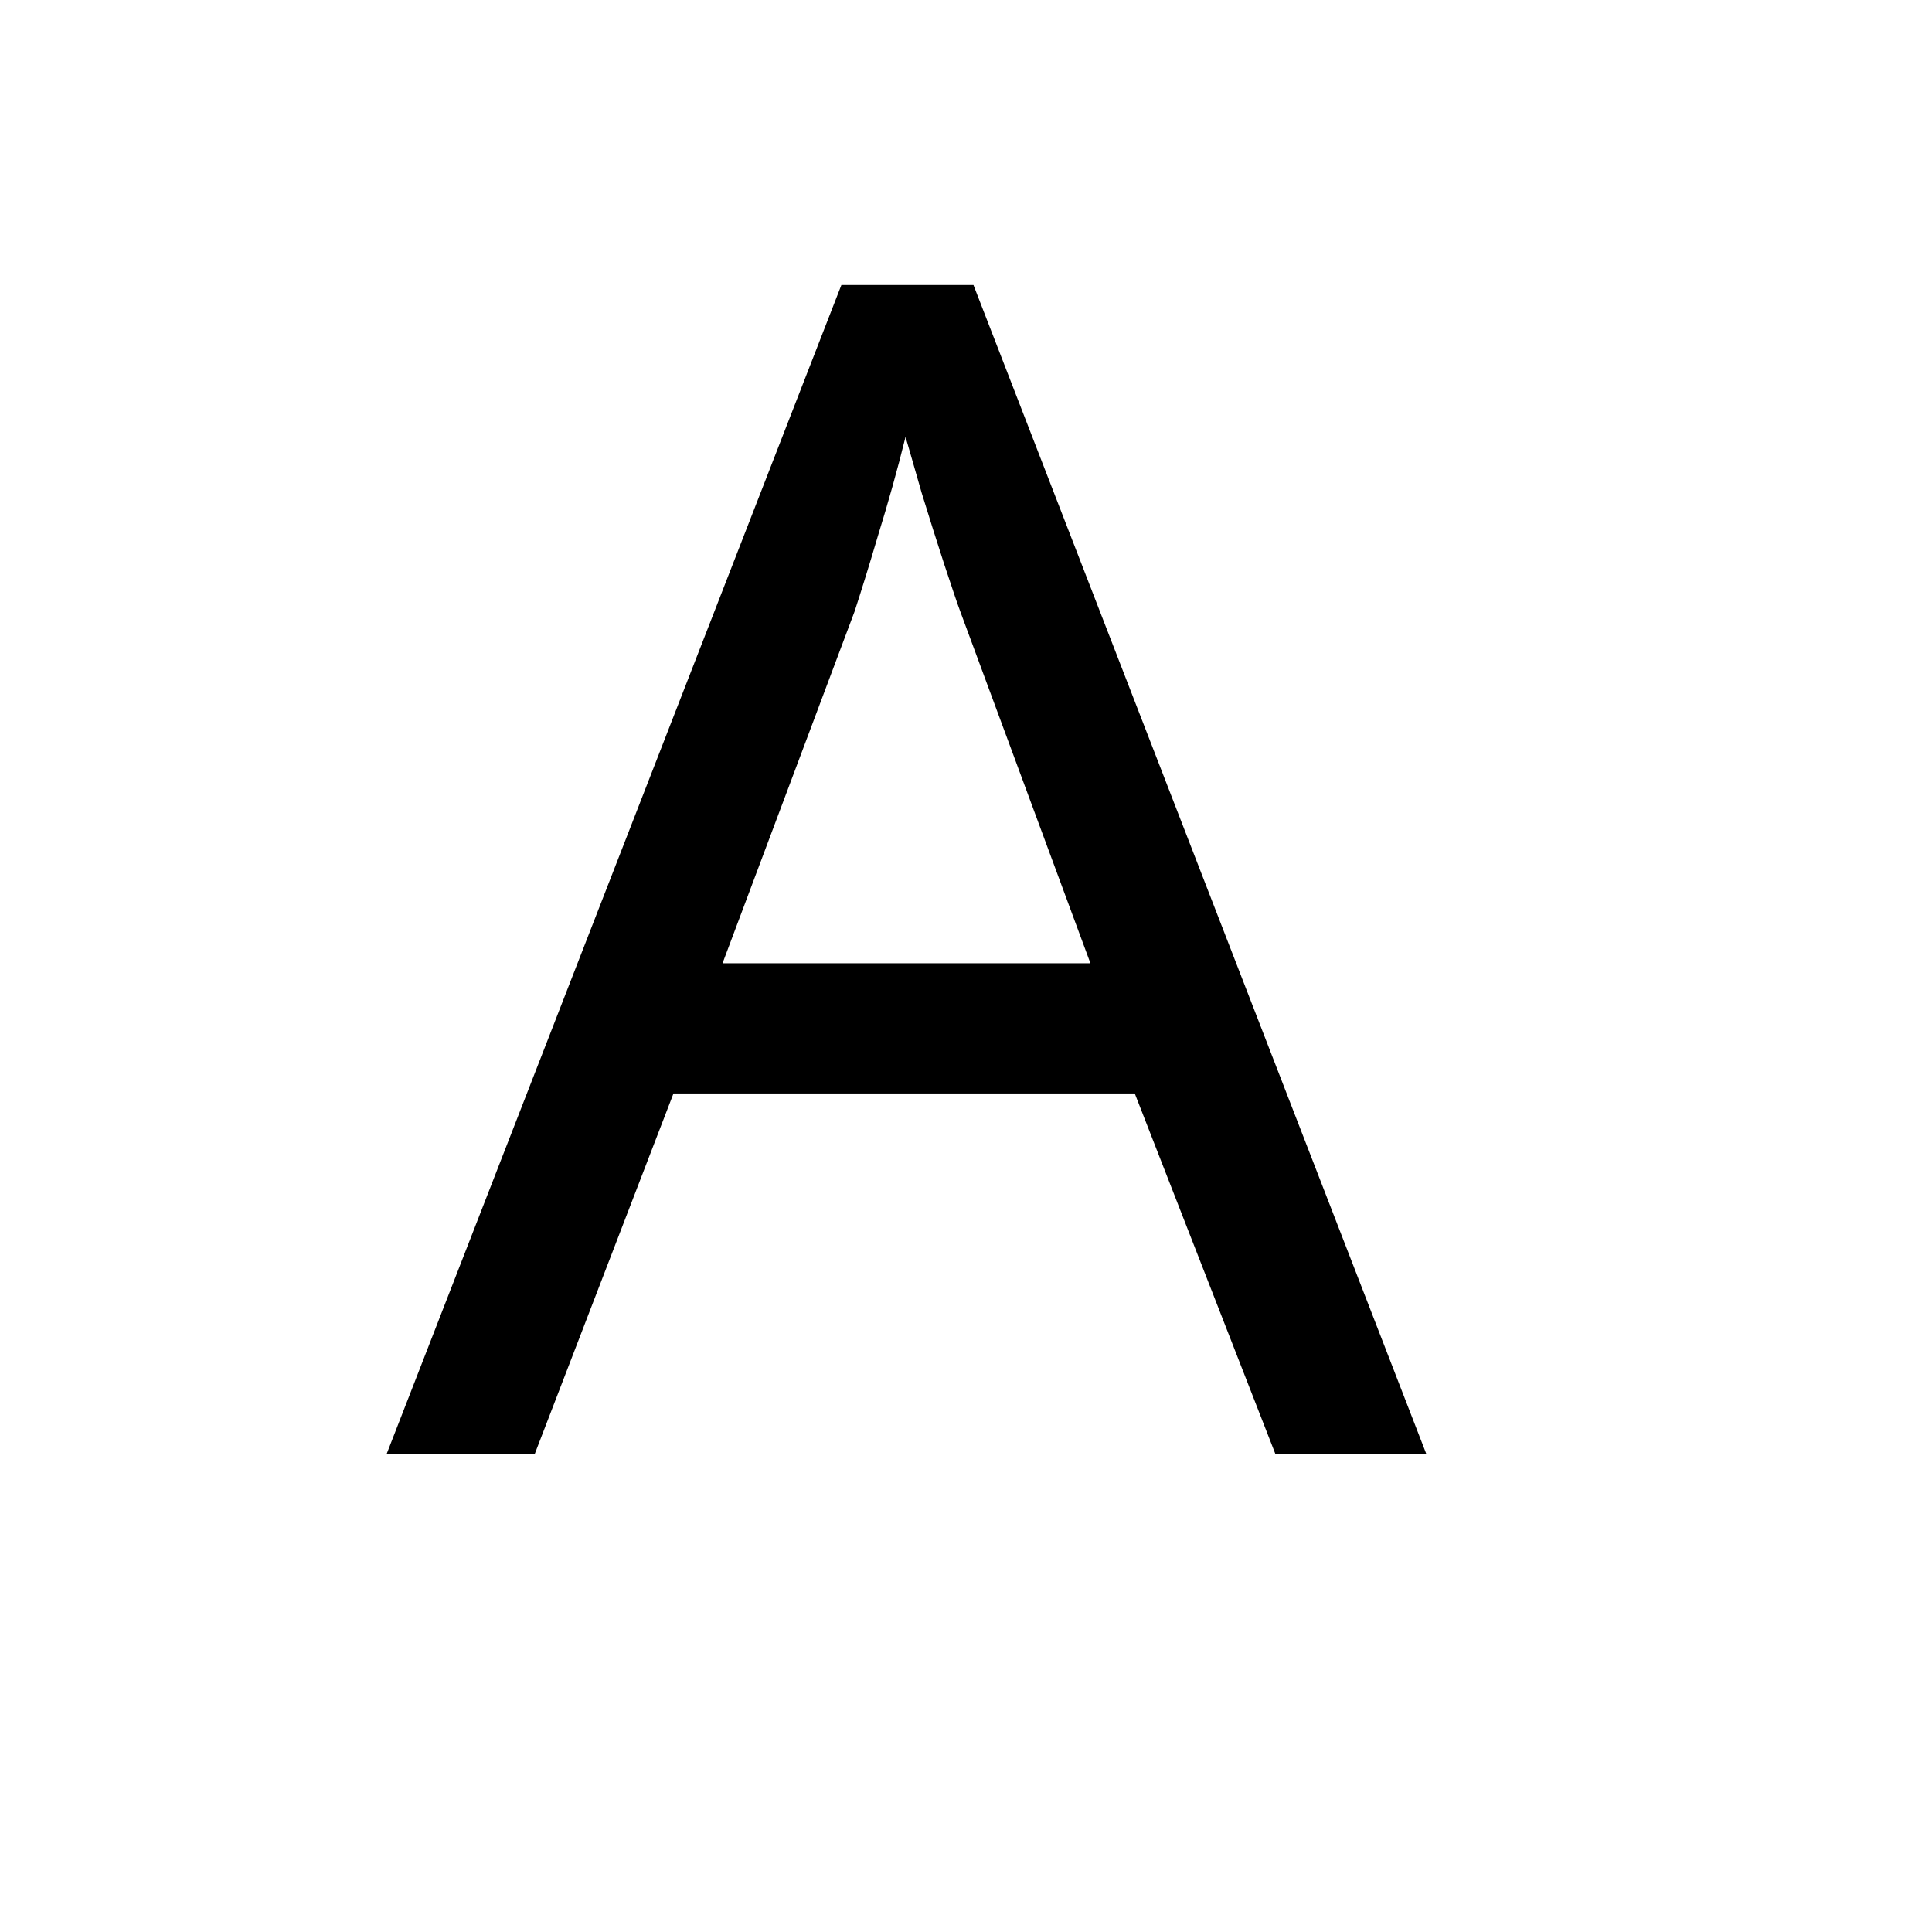
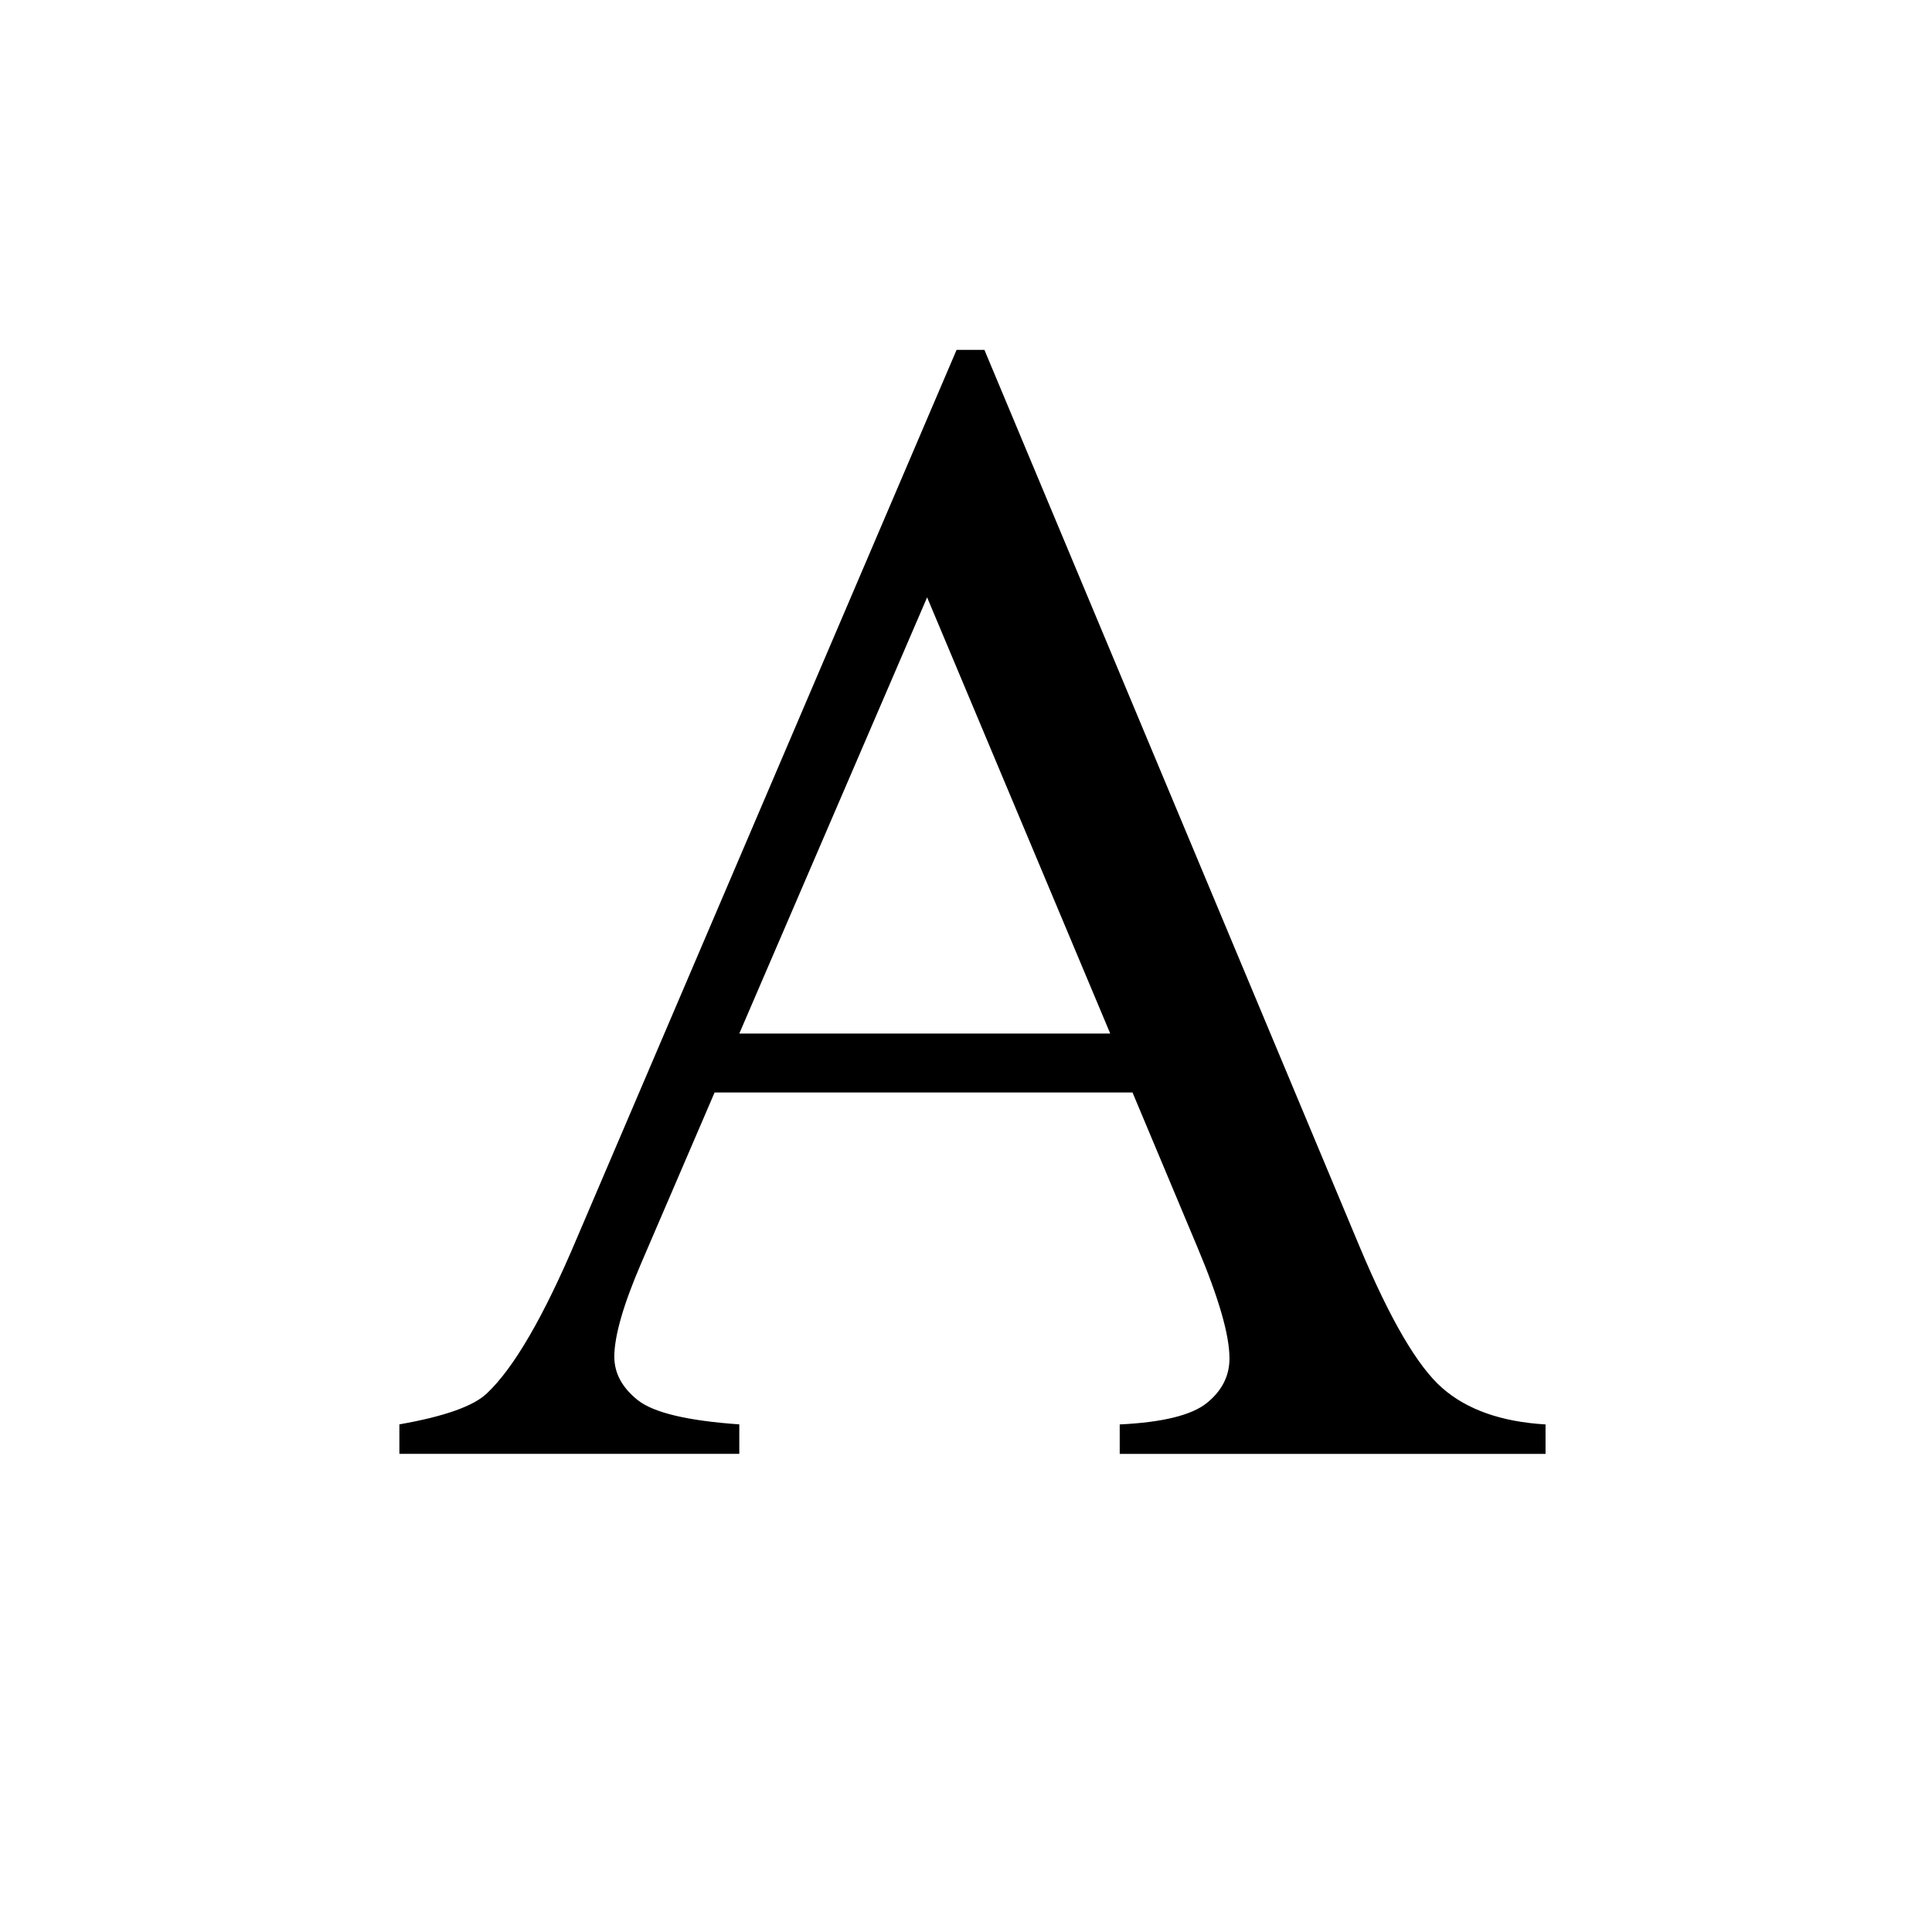
<svg xmlns="http://www.w3.org/2000/svg" version="1.1" id="Layer_1" x="0px" y="0px" width="32px" height="32px" viewBox="0 0 32 32" enable-background="new 0 0 32 32" xml:space="preserve">
-   <text transform="matrix(1 0 0 1 6.4048 24.0801)" font-family="'TimesNewRomanPSMT'" font-size="27">A</text>
-   <text transform="matrix(1 0 0 1 2.3394 23.293)" display="none">
-     <tspan x="0" y="0" display="inline" font-family="'TimesNewRomanPSMT'" font-size="12">A-</tspan>
-     <tspan x="12.662" y="0" display="inline" font-family="'TimesNewRomanPSMT'" font-size="24">Z</tspan>
-   </text>
-   <text transform="matrix(1 0 0 1 2.4077 23.293)" display="none">
-     <tspan x="0" y="0" display="inline" font-family="'TimesNewRomanPSMT'" font-size="24">Z</tspan>
-     <tspan x="14.661" y="0" display="inline" font-family="'TimesNewRomanPSMT'" font-size="12">-A</tspan>
-   </text>
+   <g enable-background="new    ">
+     <path fill="black" d="M18.758,18.095h-6.922l-1.213,2.821c-0.299,0.694-0.448,1.213-0.448,1.556c0,0.272,0.129,0.512,0.389,0.719   c0.259,0.206,0.82,0.341,1.681,0.401v0.488H6.615v-0.488c0.747-0.131,1.23-0.303,1.45-0.514c0.448-0.422,0.945-1.279,1.49-2.57   l6.289-14.713h0.461l6.222,14.872c0.502,1.195,0.956,1.971,1.365,2.326c0.408,0.356,0.978,0.557,1.707,0.6v0.488h-7.053v-0.488   c0.711-0.034,1.192-0.153,1.443-0.355c0.25-0.202,0.375-0.448,0.375-0.738c0-0.387-0.176-0.997-0.527-1.832L18.758,18.095z    M18.389,17.119l-3.033-7.225l-3.111,7.225H18.389z" />
+   </g>
</svg>
